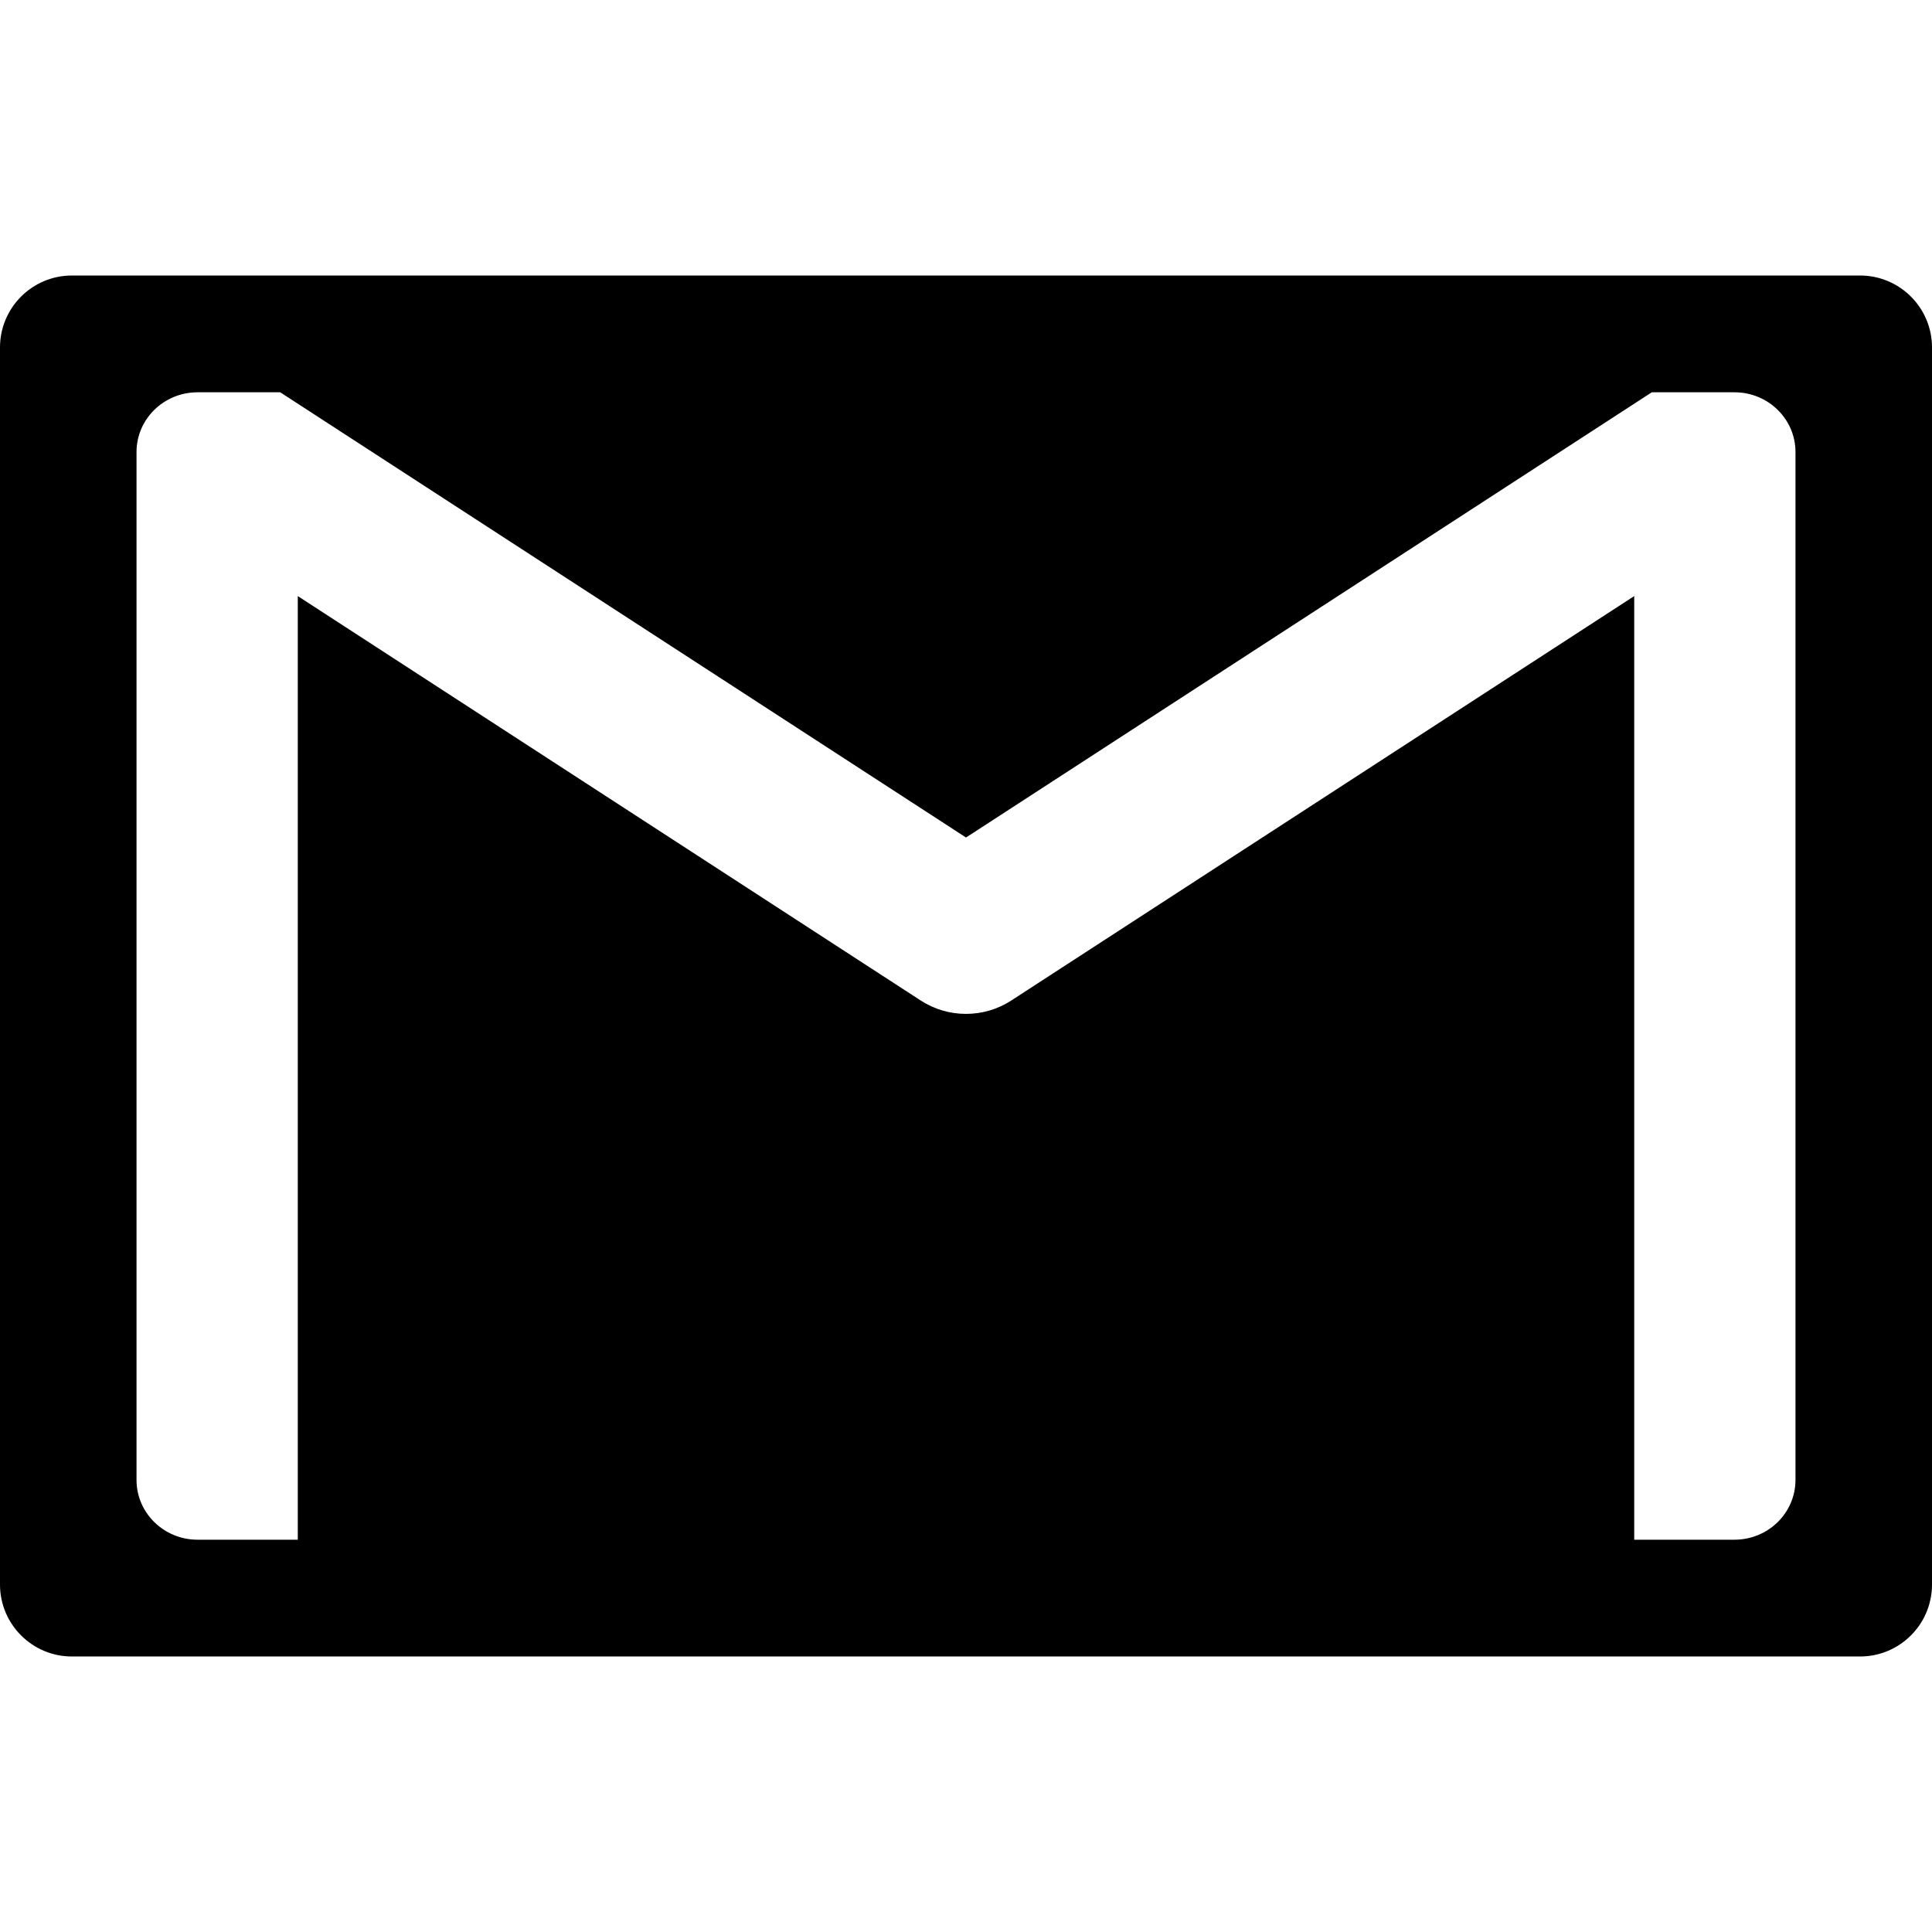
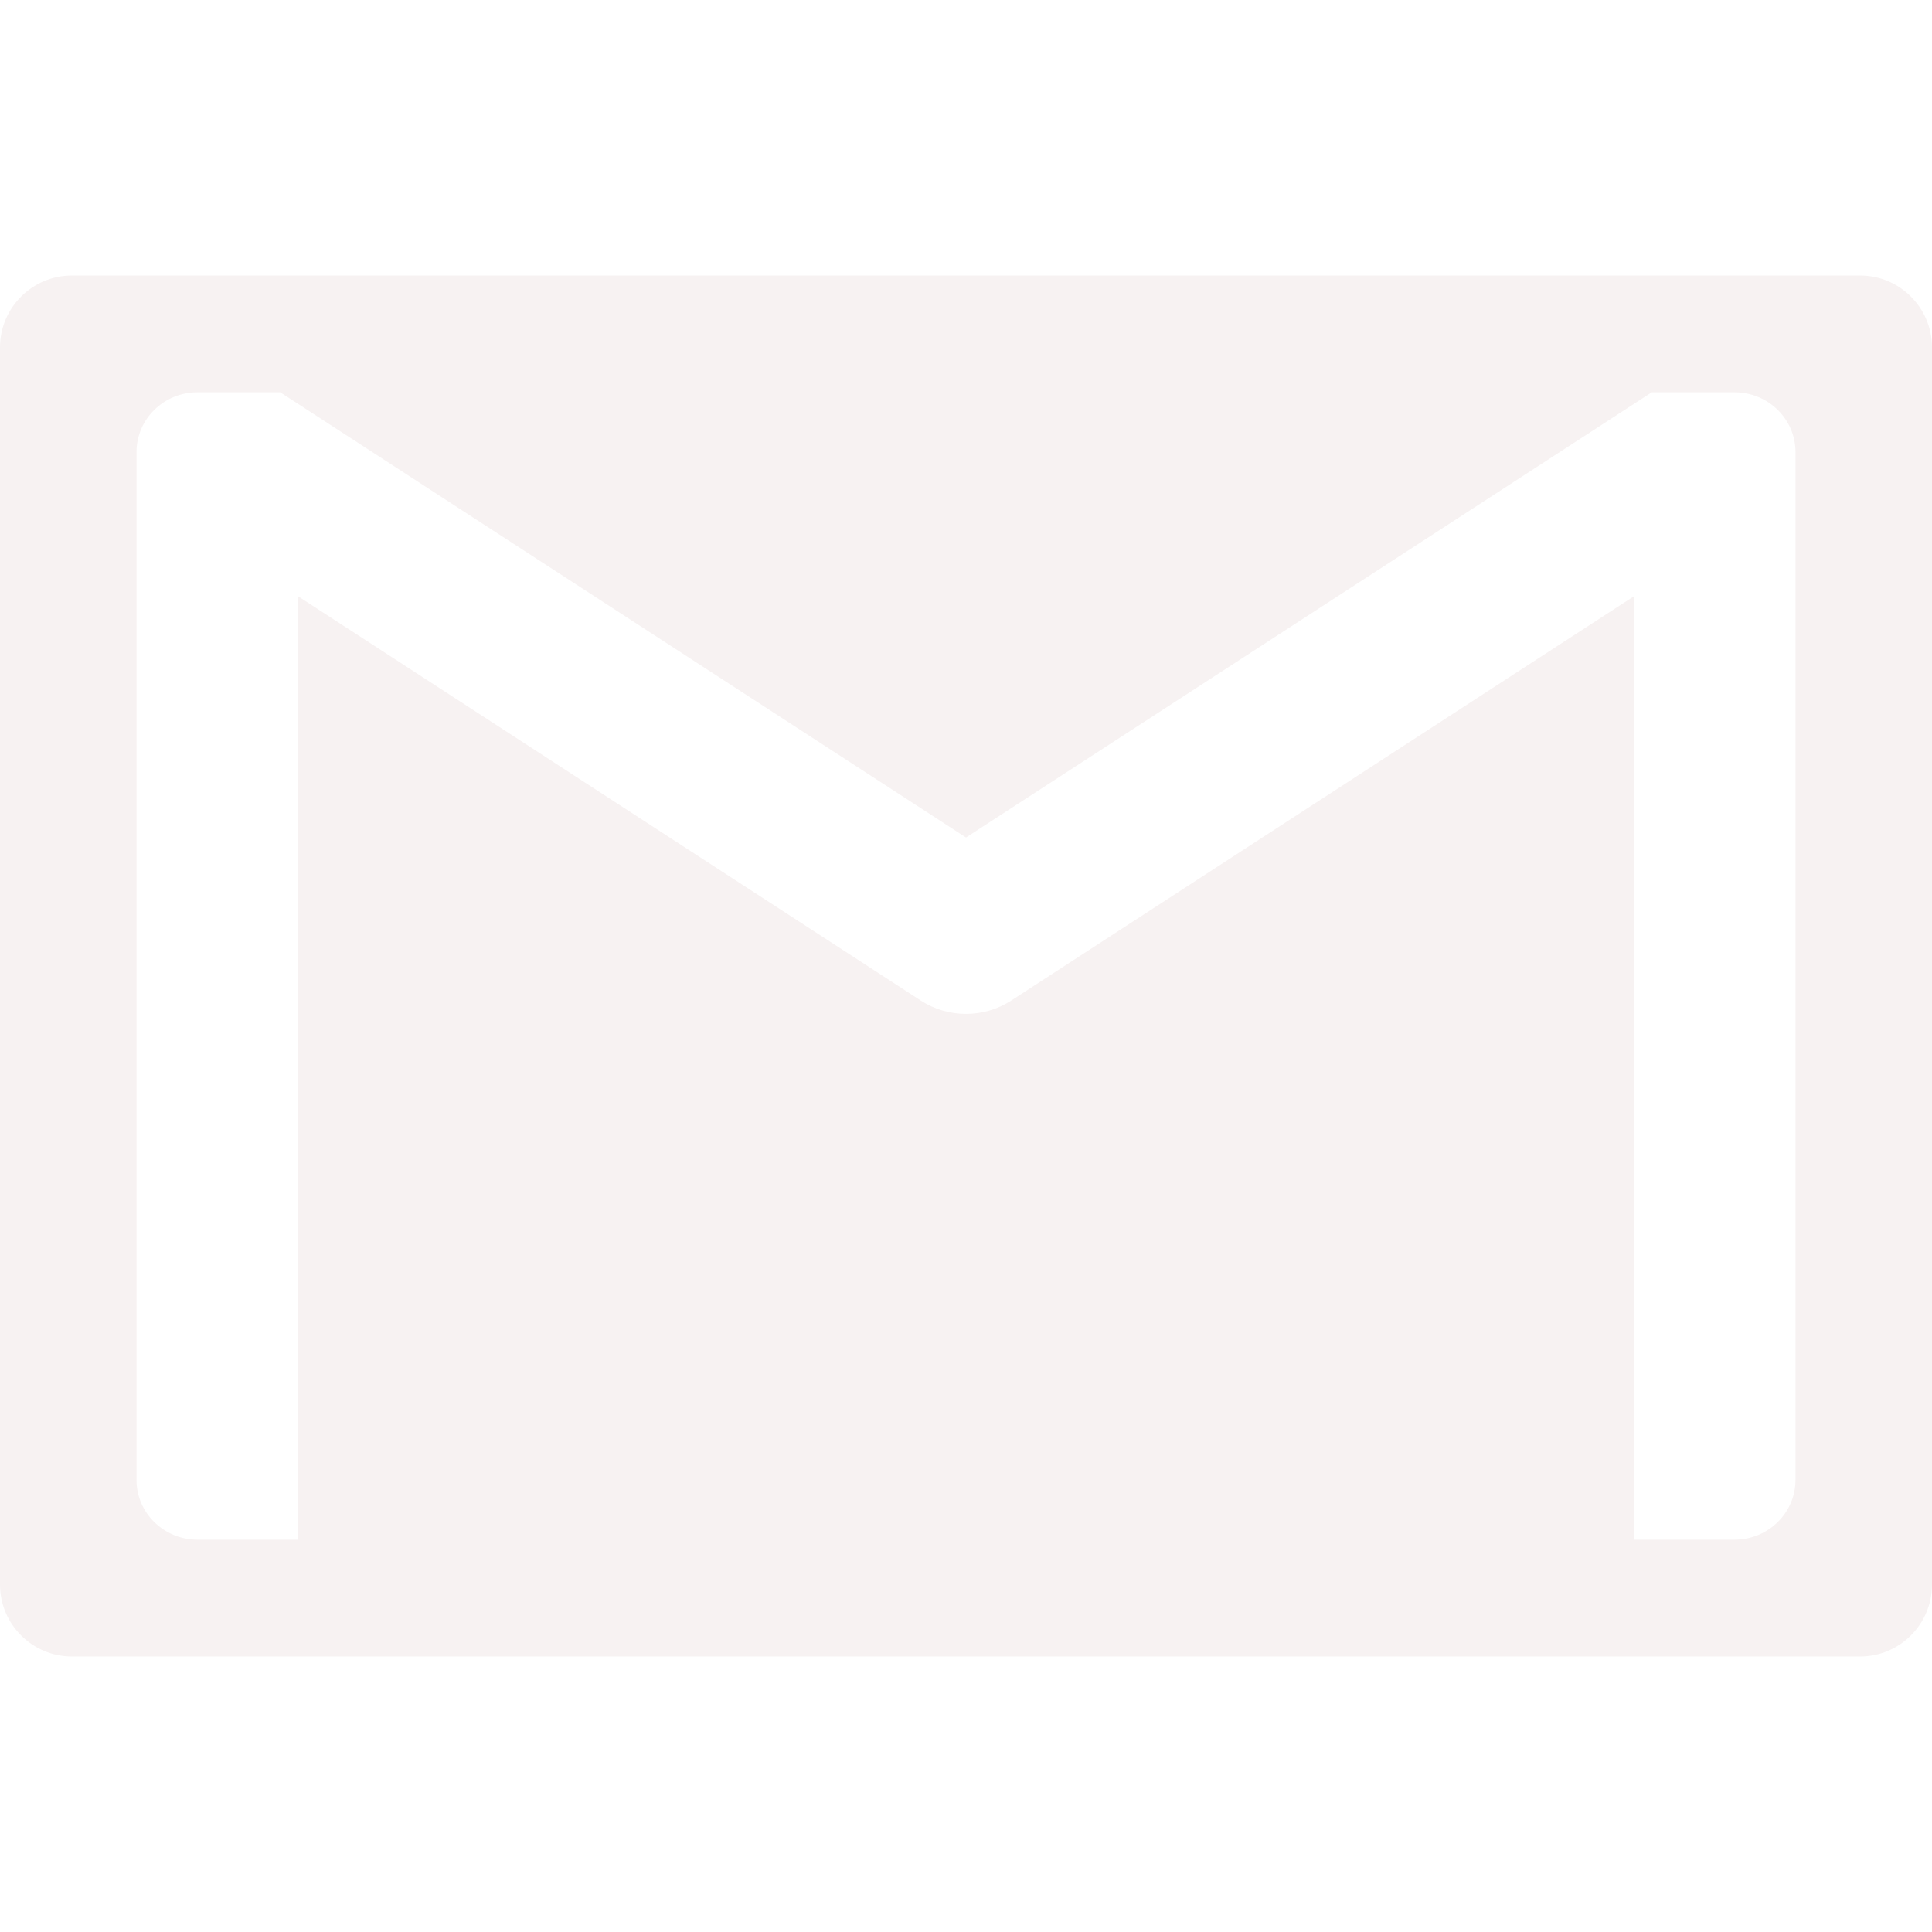
- <svg xmlns="http://www.w3.org/2000/svg" fill="#000000" height="64px" width="64px" version="1.1" id="Capa_1" viewBox="0 0 237.832 237.832" xml:space="preserve" stroke="#000000" stroke-width="0.002" transform="matrix(1, 0, 0, 1, 0, 0)">
+ <svg xmlns="http://www.w3.org/2000/svg" fill="#f7f2f2" height="48px" width="48px" version="1.1" id="Capa_1" viewBox="0 0 237.832 237.832" xml:space="preserve" stroke="#000000" stroke-width="0.002" transform="matrix(1, 0, 0, 1, 0, 0)">
  <g id="SVGRepo_bgCarrier" stroke-width="0" />
  <g id="SVGRepo_tracerCarrier" stroke-linecap="round" stroke-linejoin="round" stroke="#CCCCCC" stroke-width="0.476" />
  <g id="SVGRepo_iconCarrier">
    <path d="M228.977,33.916H8.854C3.969,33.916,0,37.881,0,42.771V195.06c0,4.891,3.969,8.856,8.854,8.856h220.123 c4.887,0,8.855-3.965,8.855-8.856V42.771C237.832,37.881,233.864,33.916,228.977,33.916z M221.026,182.184 c0,4.063-3.364,7.356-7.512,7.356h-12.339V73.379l-76.693,49.79c-1.687,1.096-3.627,1.641-5.566,1.641s-3.88-0.545-5.566-1.641 l-76.692-49.79V189.54h-12.34c-4.147,0-7.512-3.293-7.512-7.356V55.647c0-4.063,3.364-7.356,7.512-7.356h10.176l84.423,54.808 l84.423-54.808h10.176c4.147,0,7.512,3.293,7.512,7.356V182.184z" />
  </g>
</svg>
